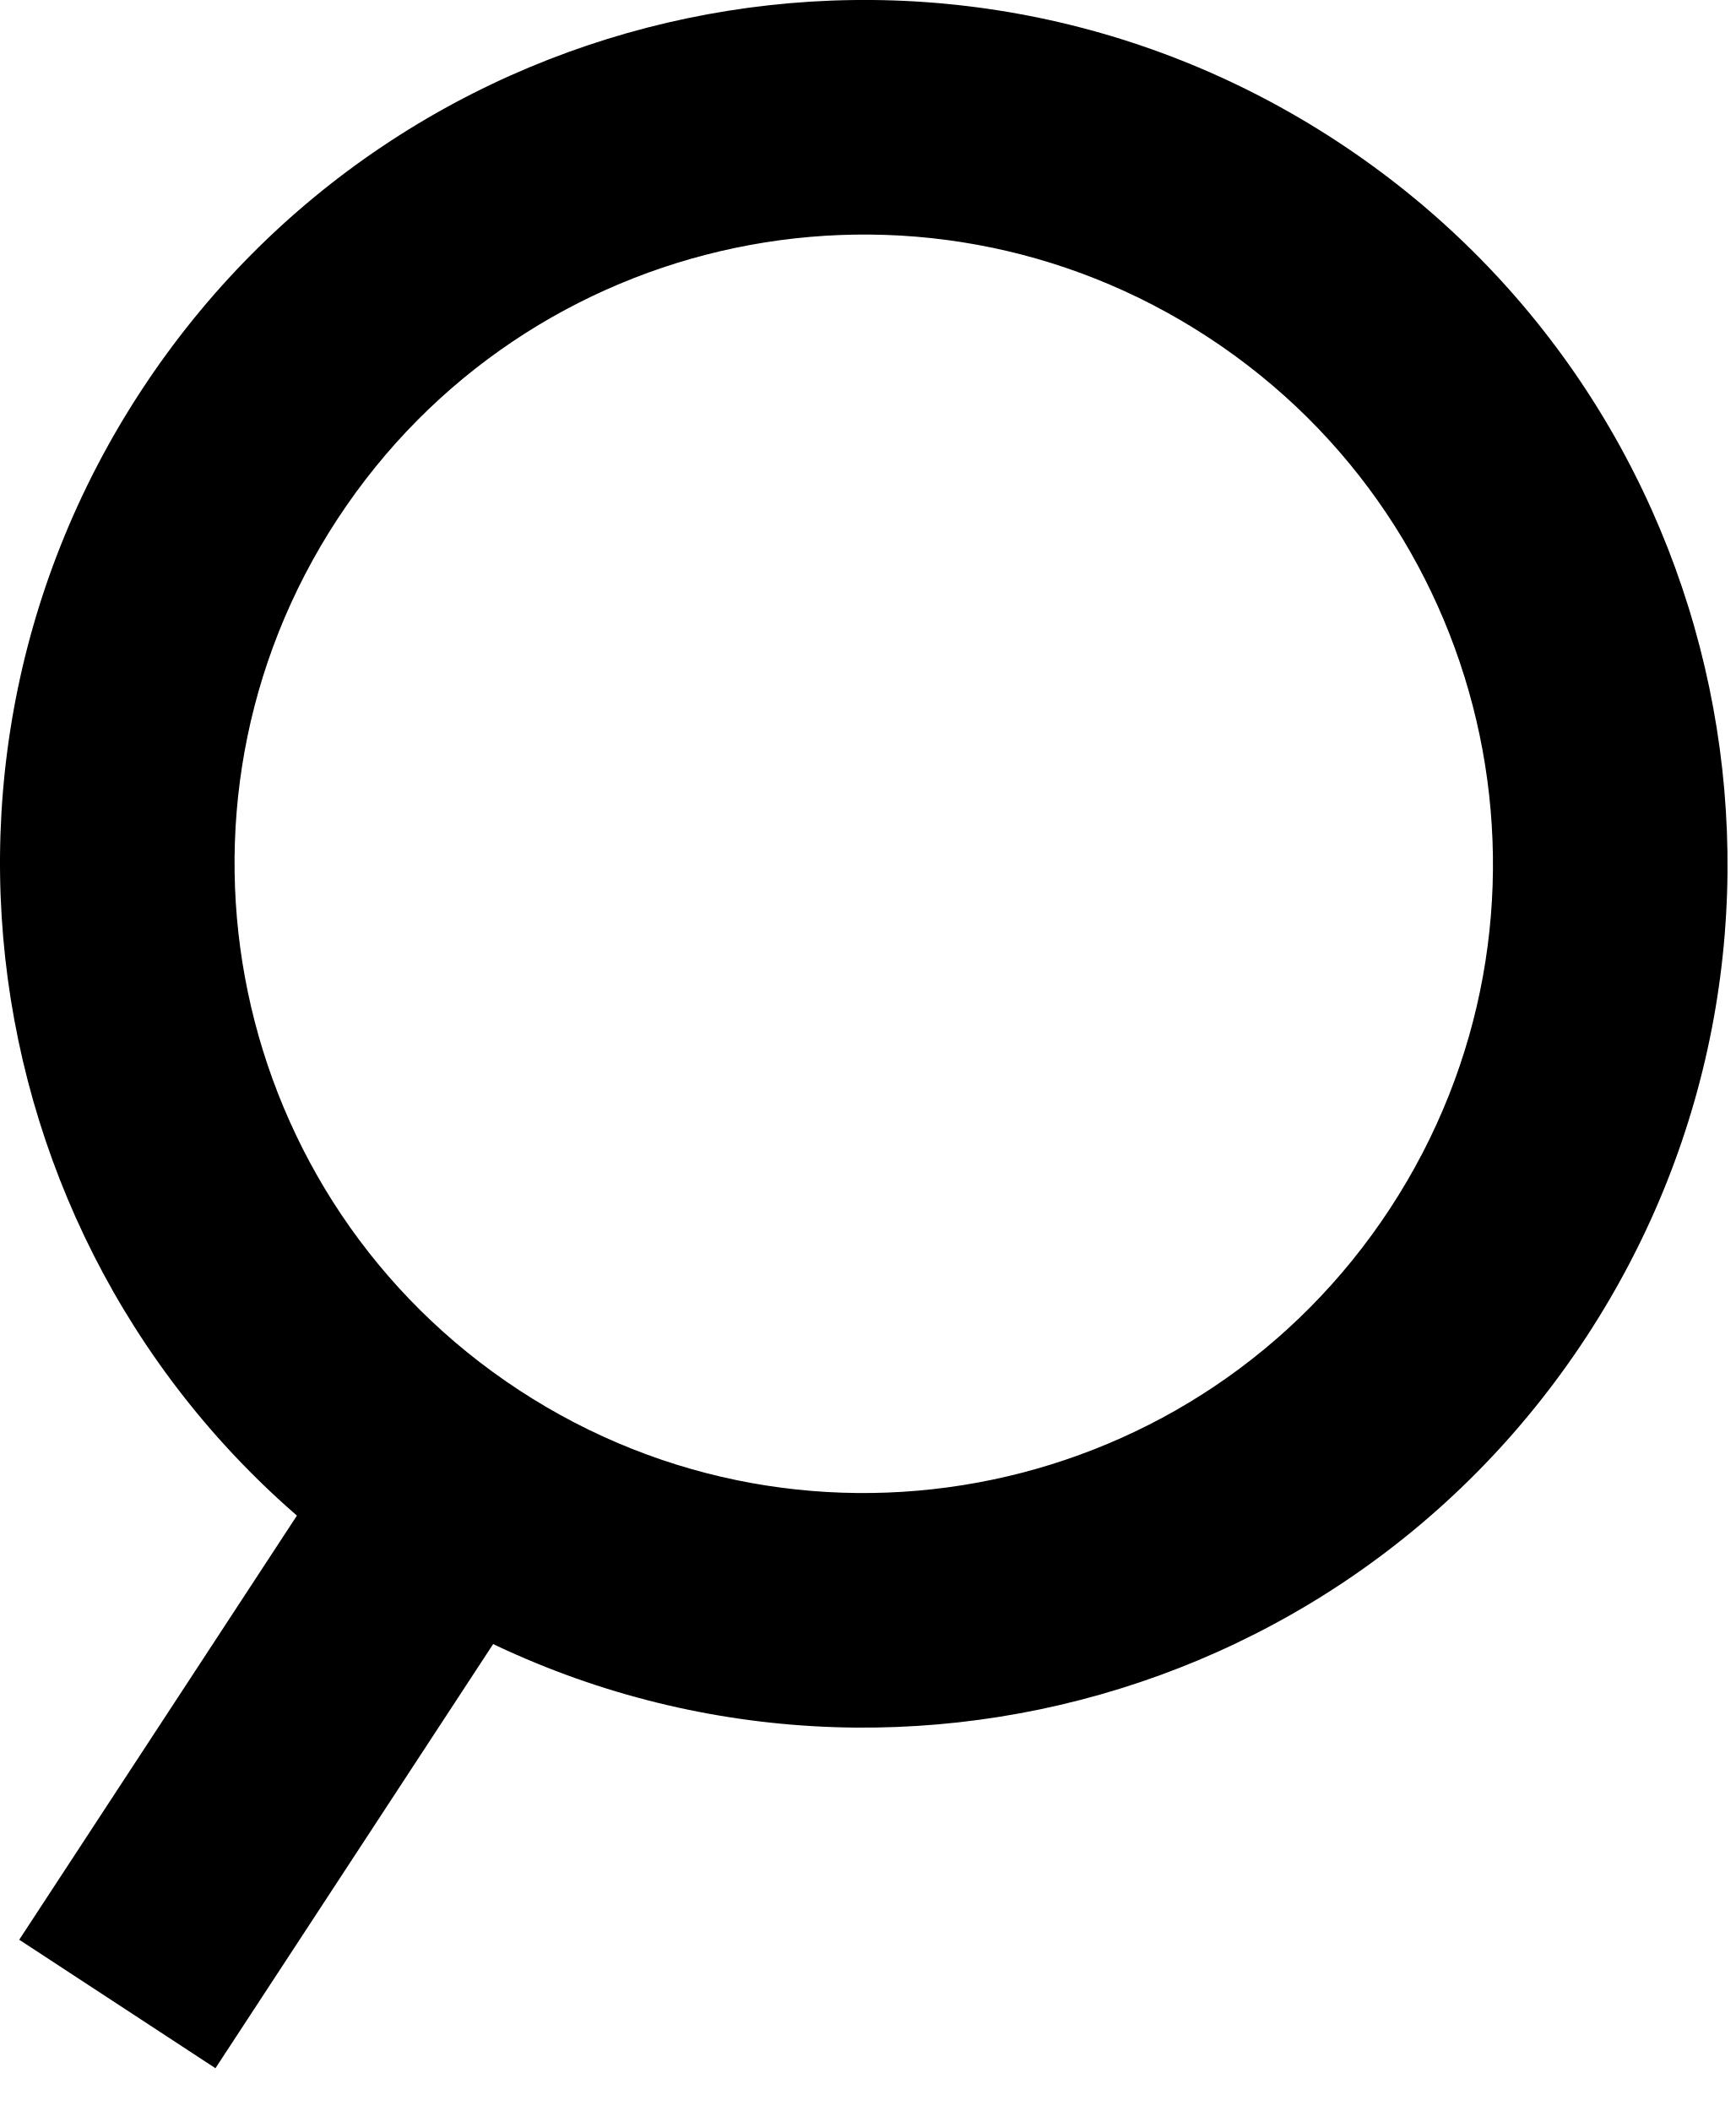
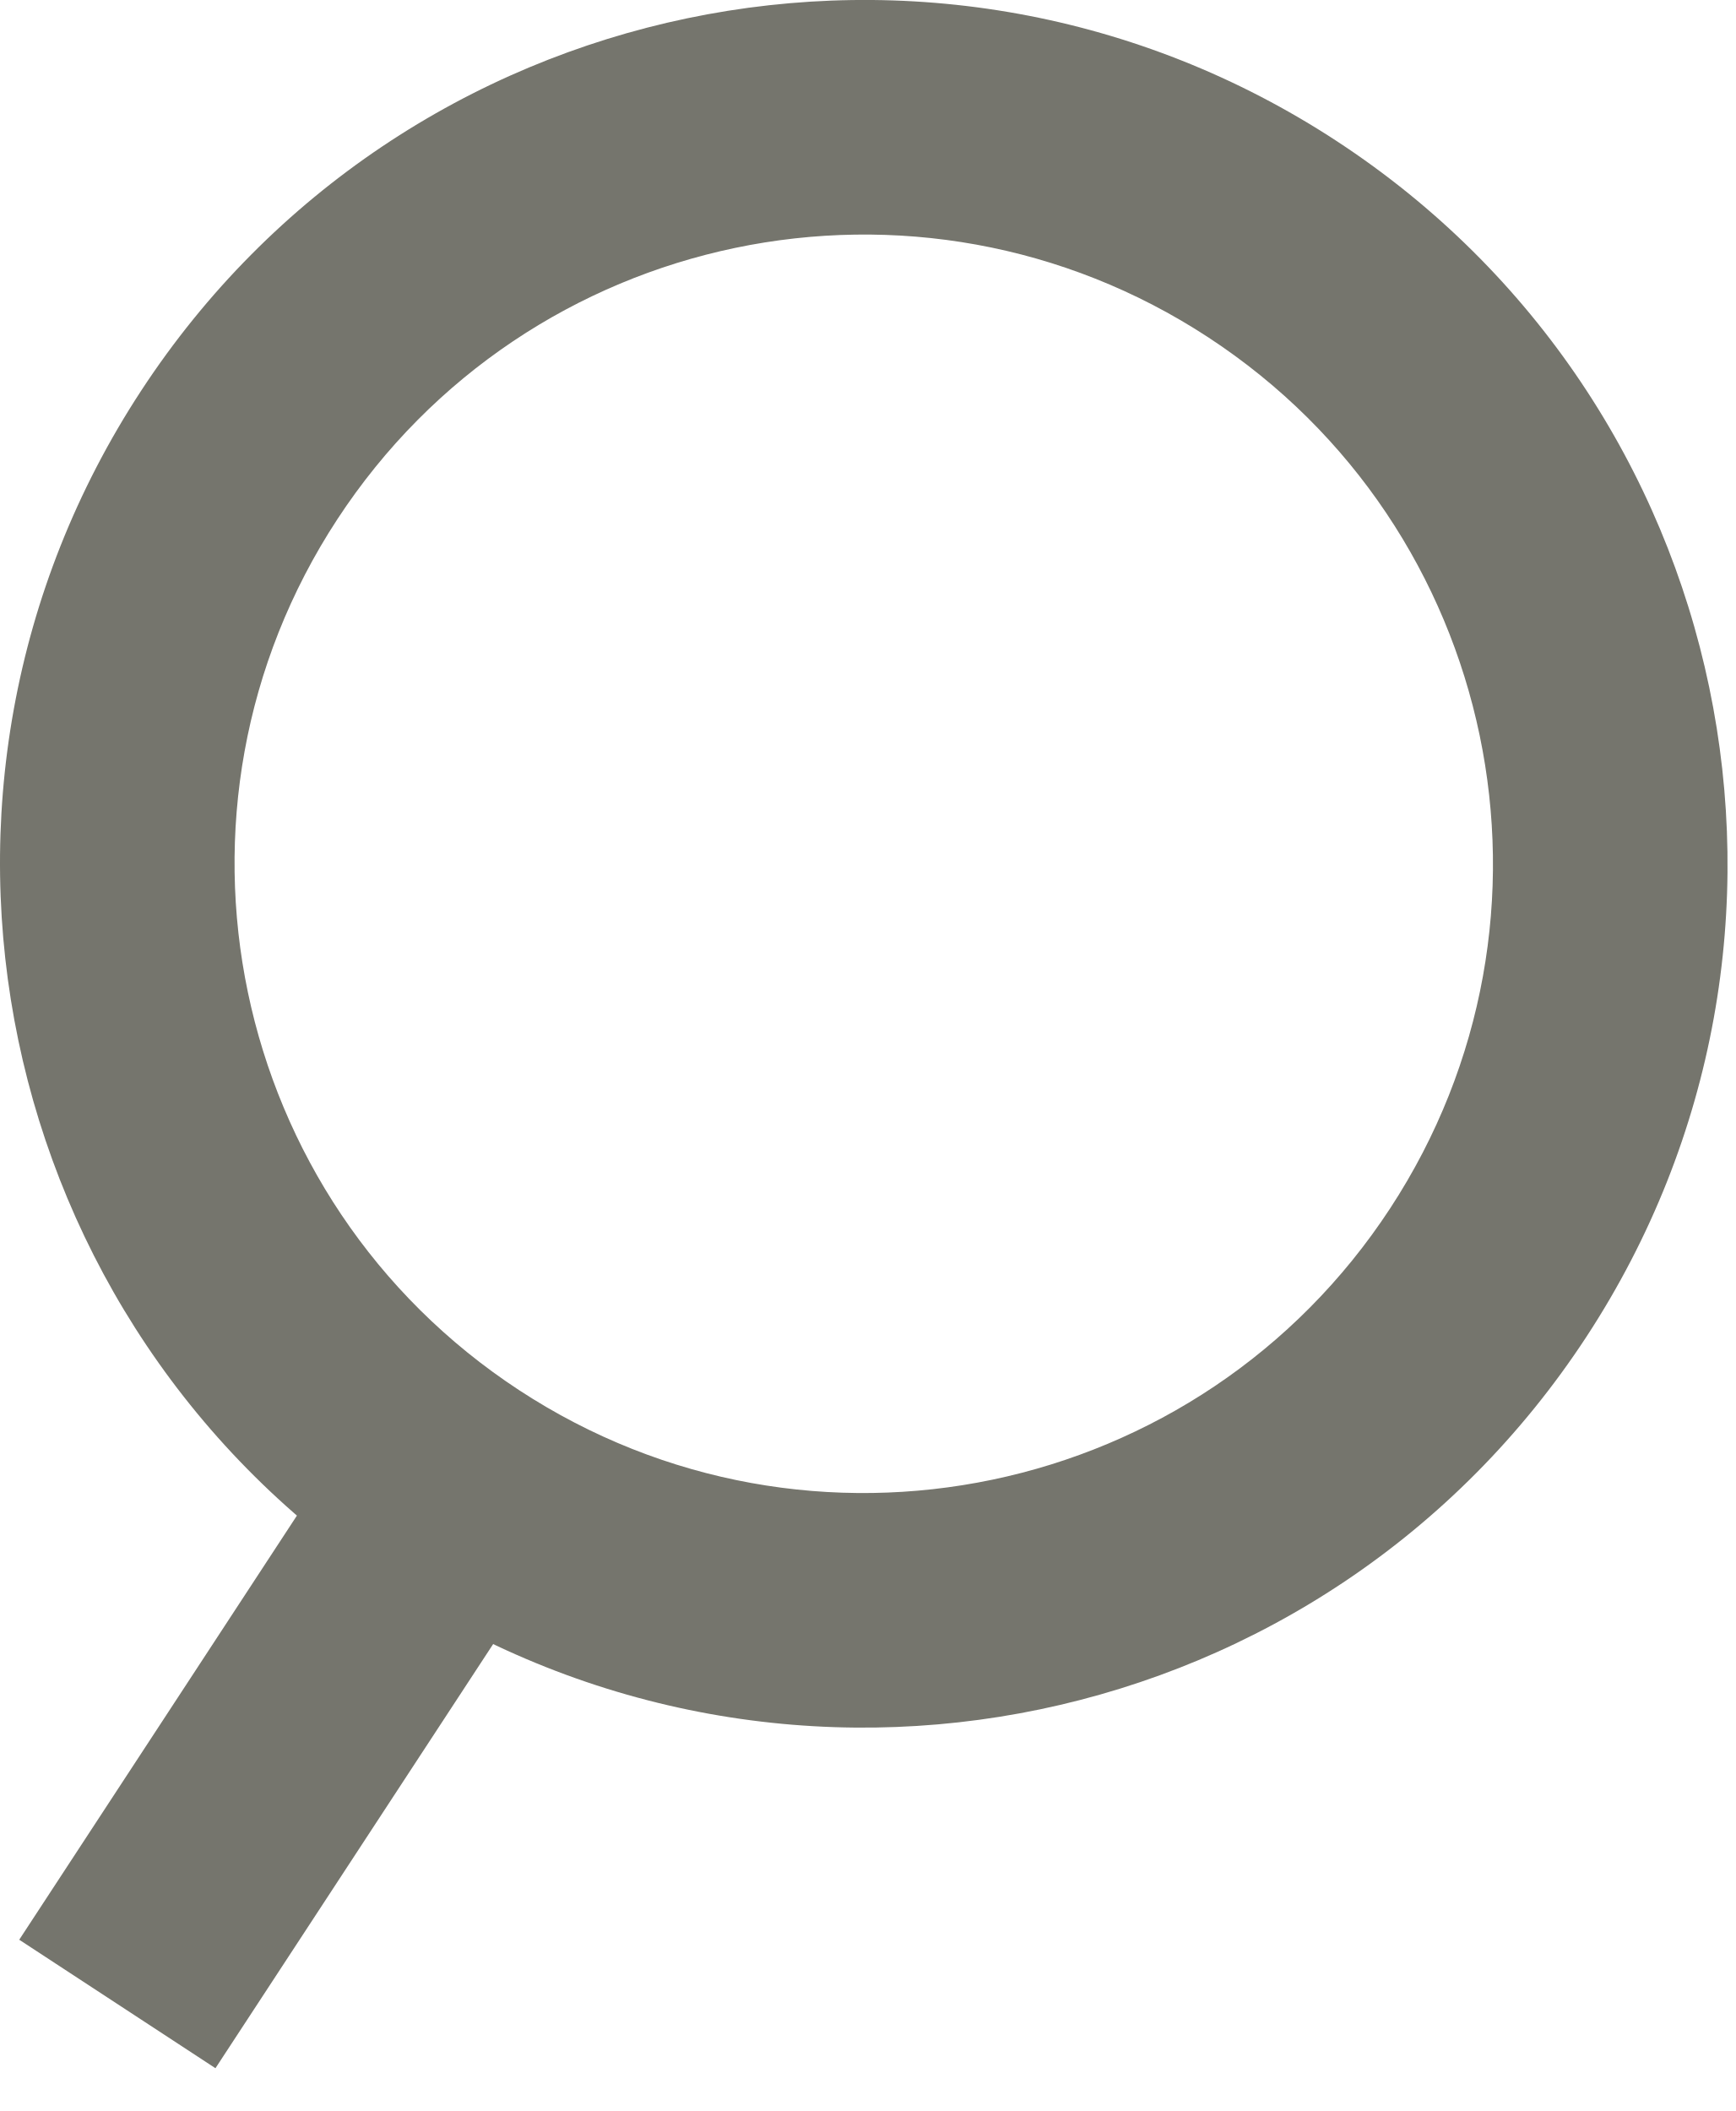
<svg xmlns="http://www.w3.org/2000/svg" width="37px" height="45px" viewBox="0 0 37 45" version="1.1">
  <defs />
  <g id="Page-1" stroke="none" stroke-width="1" fill="none" fill-rule="evenodd">
-     <g id="search" fill="#000000">
+     <g id="search" fill="#75756d">
      <path d="M11.068,29.635 C4.871,25.578 3.135,17.265 7.192,11.068 C11.249,4.87 19.562,3.135 25.759,7.192 C31.957,11.249 33.692,19.561 29.635,25.759 C25.578,31.957 17.266,33.692 11.068,29.635 Z M28.498,3.009 C19.99,-2.561 8.578,-0.179 3.009,8.329 C-2.56,16.836 -0.178,28.249 8.329,33.818 C16.838,39.388 28.249,37.006 33.818,28.498 C39.388,19.989 37.006,8.578 28.498,3.009 Z" id="Stroke-3" />
      <polygon id="Stroke-5" points="0.41 41.349 4.593 44.088 11.79 33.096 7.607 30.357" />
    </g>
  </g>
</svg>
